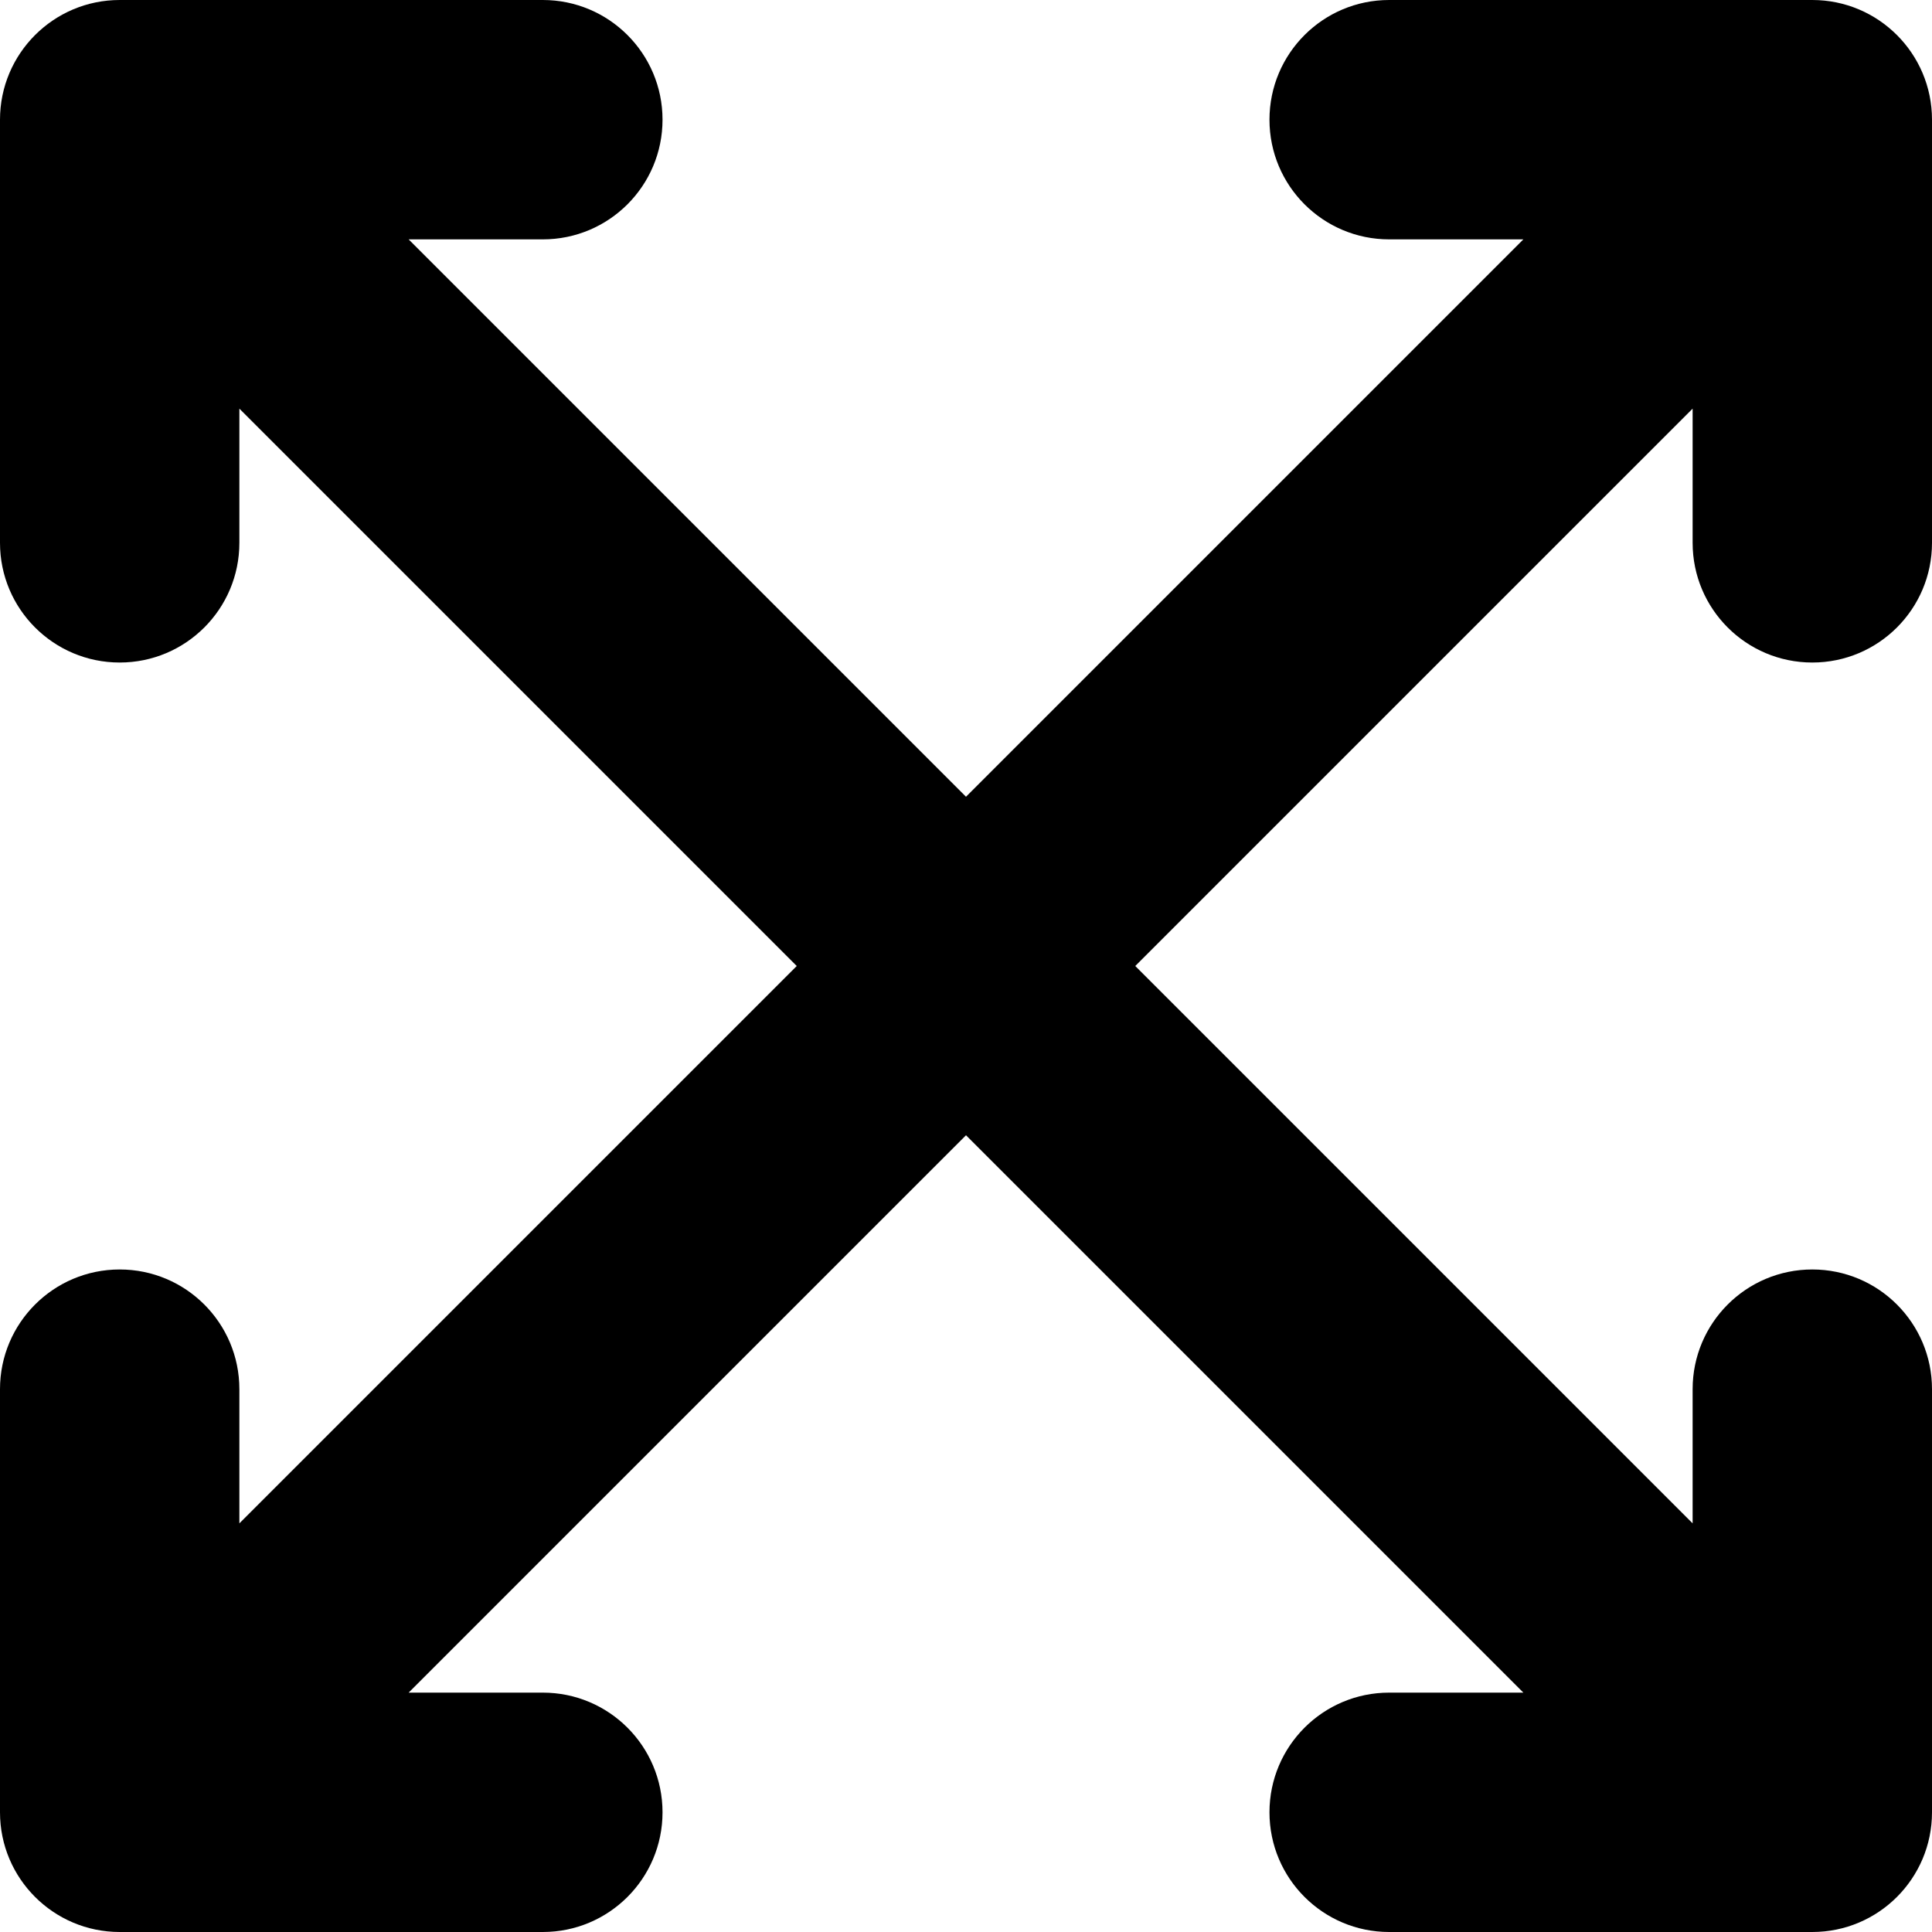
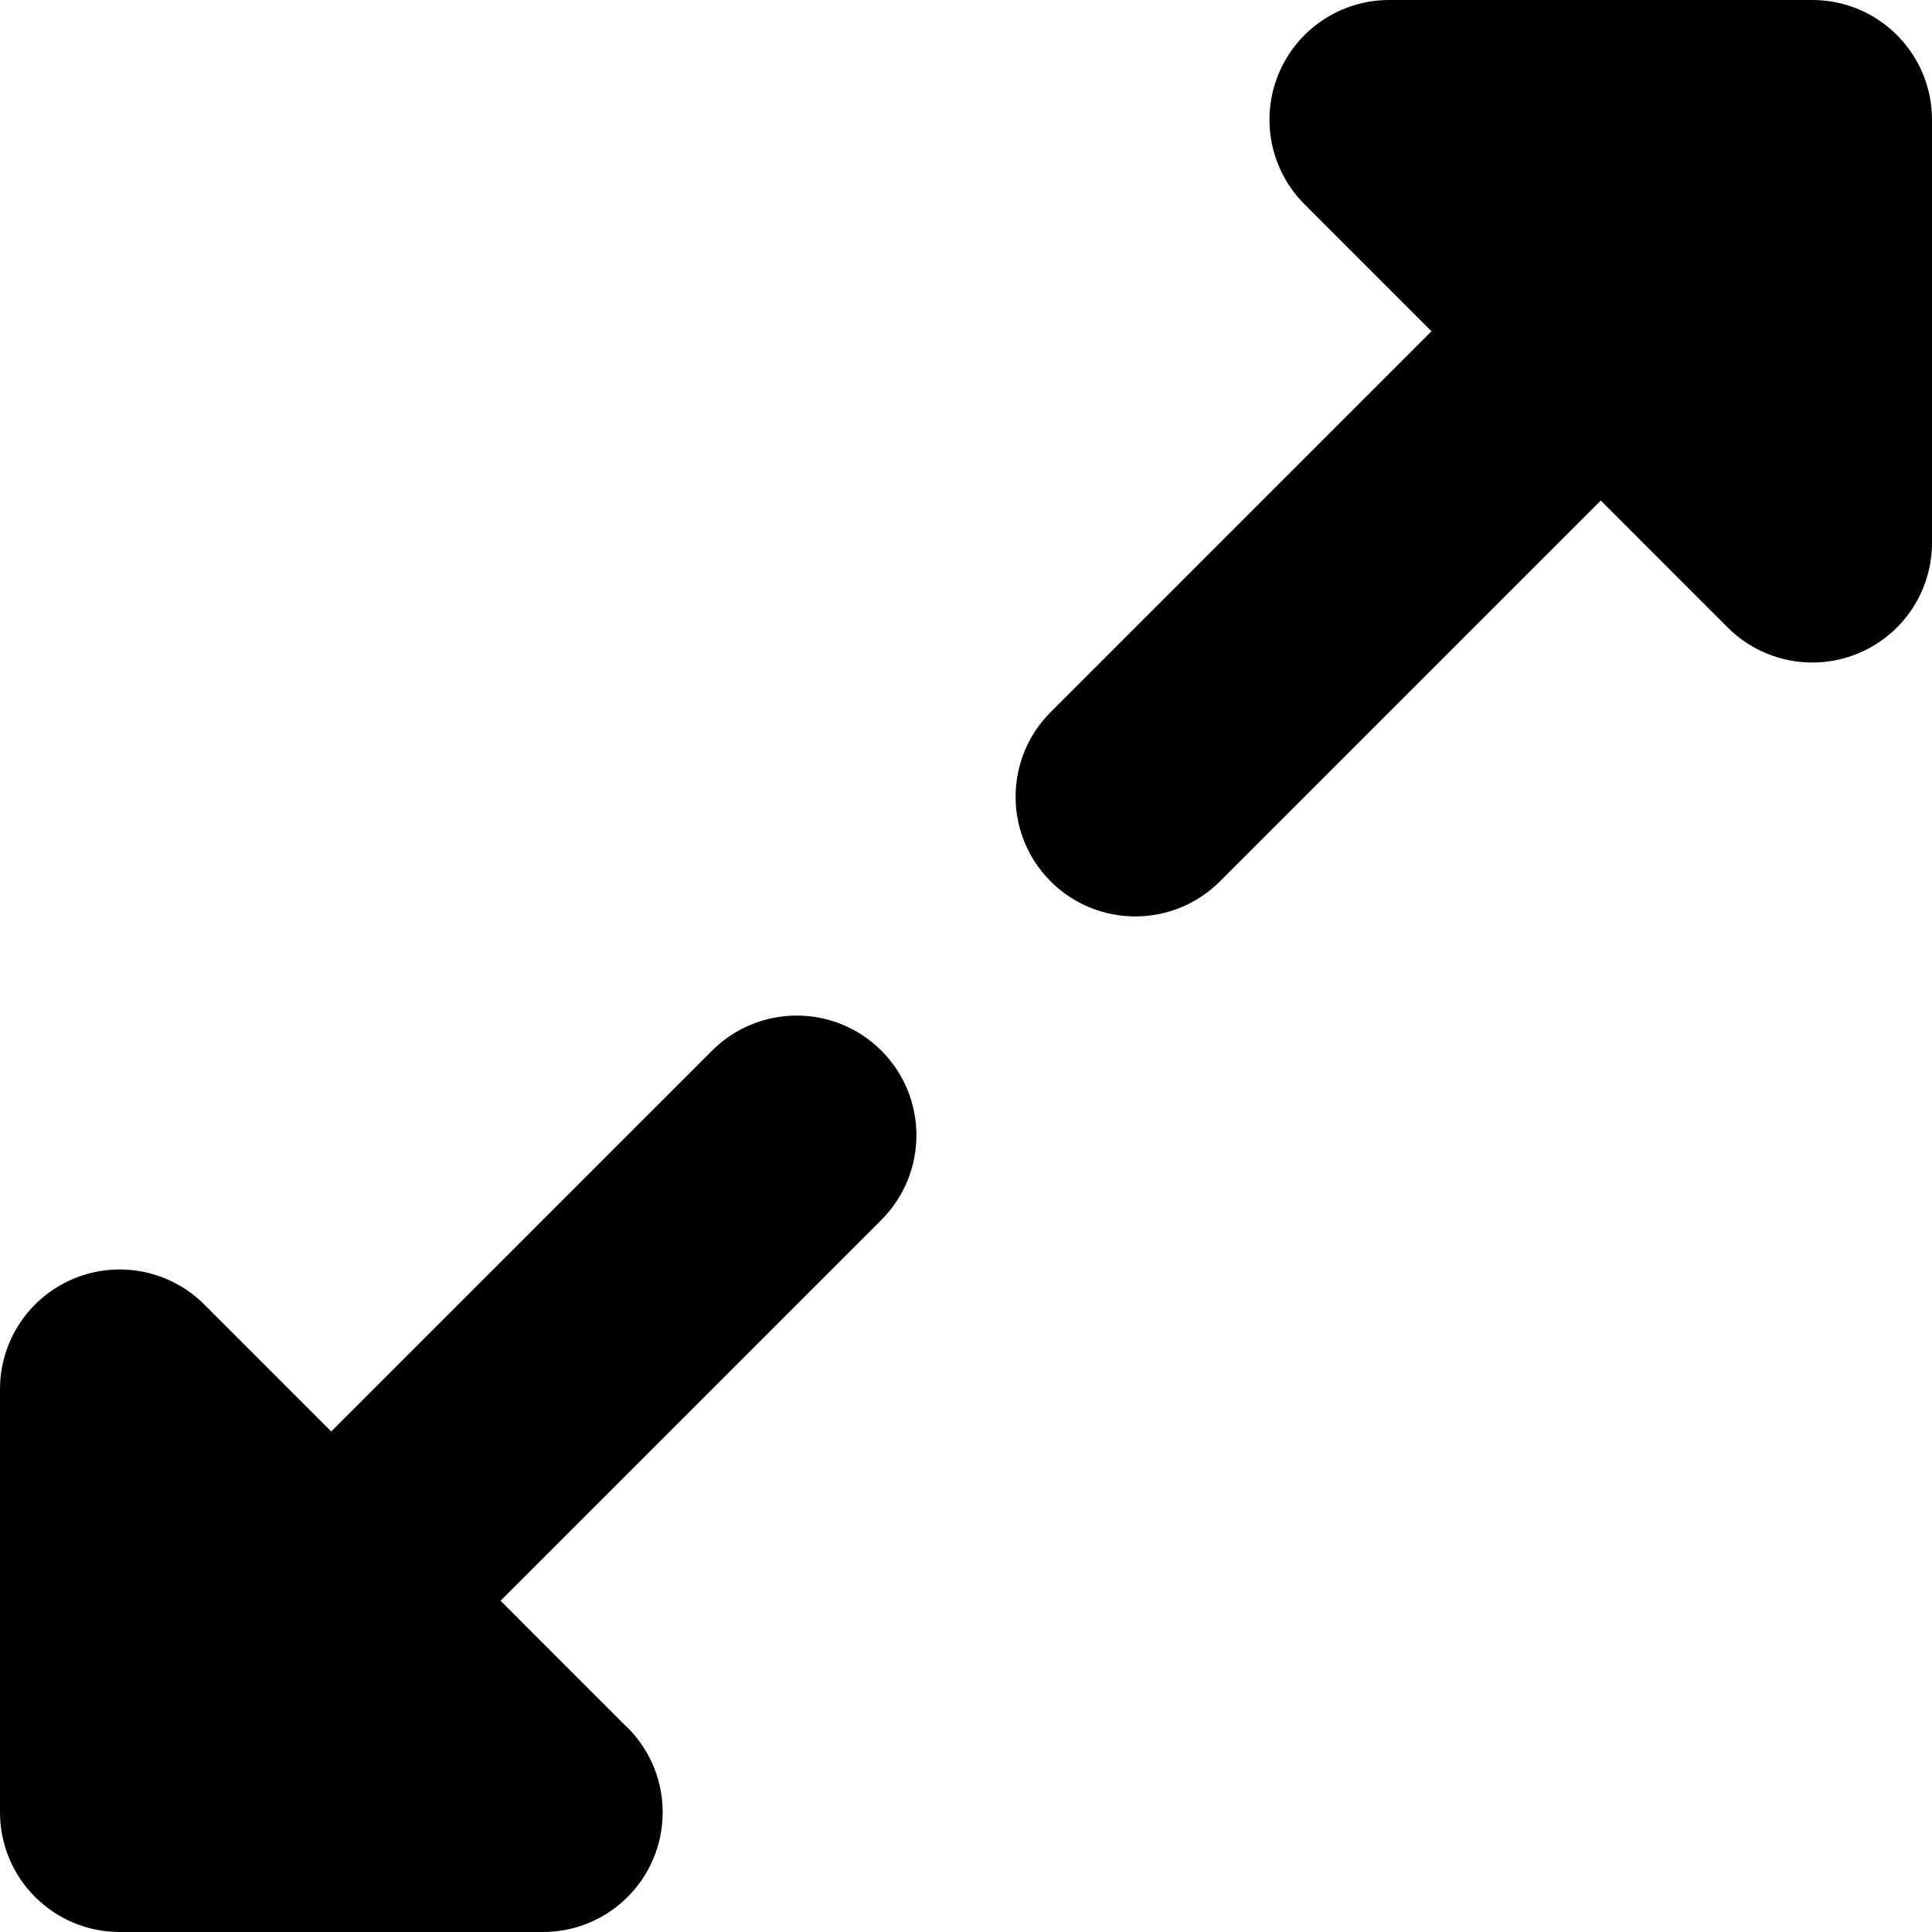
<svg xmlns="http://www.w3.org/2000/svg" version="1.1" id="Layer_1" x="0px" y="0px" viewBox="0 0 242.133 242.133" style="enable-background:new 0 0 242.133 242.133;" xml:space="preserve">
-   <path id="XMLID_15_" d="M227.133,83.033c8.283,0,15-6.716,15-15V15c0-8.284-6.717-15-15-15H174.1c-8.284,0-15,6.716-15,15  s6.716,15,15,15h16.82l-69.854,69.854L51.213,30h16.82c8.284,0,15-6.716,15-15s-6.716-15-15-15H15C6.717,0,0,6.716,0,15v53.033  c0,8.284,6.717,15,15,15c8.285,0,15-6.716,15-15v-16.82l69.854,69.854L30,190.92V174.1c0-8.284-6.715-15-15-15  c-8.283,0-15,6.716-15,15v53.033c0,8.284,6.717,15,15,15h53.033c8.284,0,15-6.716,15-15c0-8.284-6.716-15-15-15h-16.82  l69.854-69.854l69.854,69.854H174.1c-8.284,0-15,6.716-15,15c0,8.284,6.716,15,15,15h53.033c8.283,0,15-6.716,15-15V174.1  c0-8.284-6.717-15-15-15c-8.285,0-15,6.716-15,15v16.82l-69.854-69.854l69.854-69.854v16.82  C212.133,76.317,218.848,83.033,227.133,83.033z" />
+   <g id="XMLID_25_">
+     <path id="XMLID_26_" d="M89.247,131.673l-47.732,47.73l-15.909-15.91c-4.29-4.291-10.742-5.572-16.347-3.252   C3.654,162.563,0,168.033,0,174.1v53.032c0,8.284,6.716,15,15,15l53.033,0.001c0.007-0.001,0.012-0.001,0.019,0   c8.285,0,15-6.716,15-15c0-4.377-1.875-8.316-4.865-11.059l-15.458-15.458l47.73-47.729c5.858-5.858,5.858-15.355,0-21.213   C104.603,125.815,95.104,125.816,89.247,131.673z" />
+     <path id="XMLID_28_" d="M227.133,0H174.1c-6.067,0-11.536,3.655-13.858,9.26c-2.321,5.605-1.038,12.057,3.252,16.347l15.911,15.911   l-47.729,47.73c-5.858,5.858-5.858,15.355,0,21.213c2.929,2.929,6.768,4.393,10.606,4.393c3.839,0,7.678-1.464,10.606-4.394   l47.73-47.73l15.909,15.91c2.869,2.87,6.706,4.394,10.609,4.394c1.933,0,3.882-0.373,5.737-1.142   c5.605-2.322,9.26-7.792,9.26-13.858V15C242.133,6.716,235.417,0,227.133,0z" />
+   </g>
  <g>
</g>
  <g>
</g>
  <g>
</g>
  <g>
</g>
  <g>
</g>
  <g>
</g>
  <g>
</g>
  <g>
</g>
  <g>
</g>
  <g>
</g>
  <g>
</g>
  <g>
</g>
  <g>
</g>
  <g>
</g>
  <g>
</g>
</svg>
